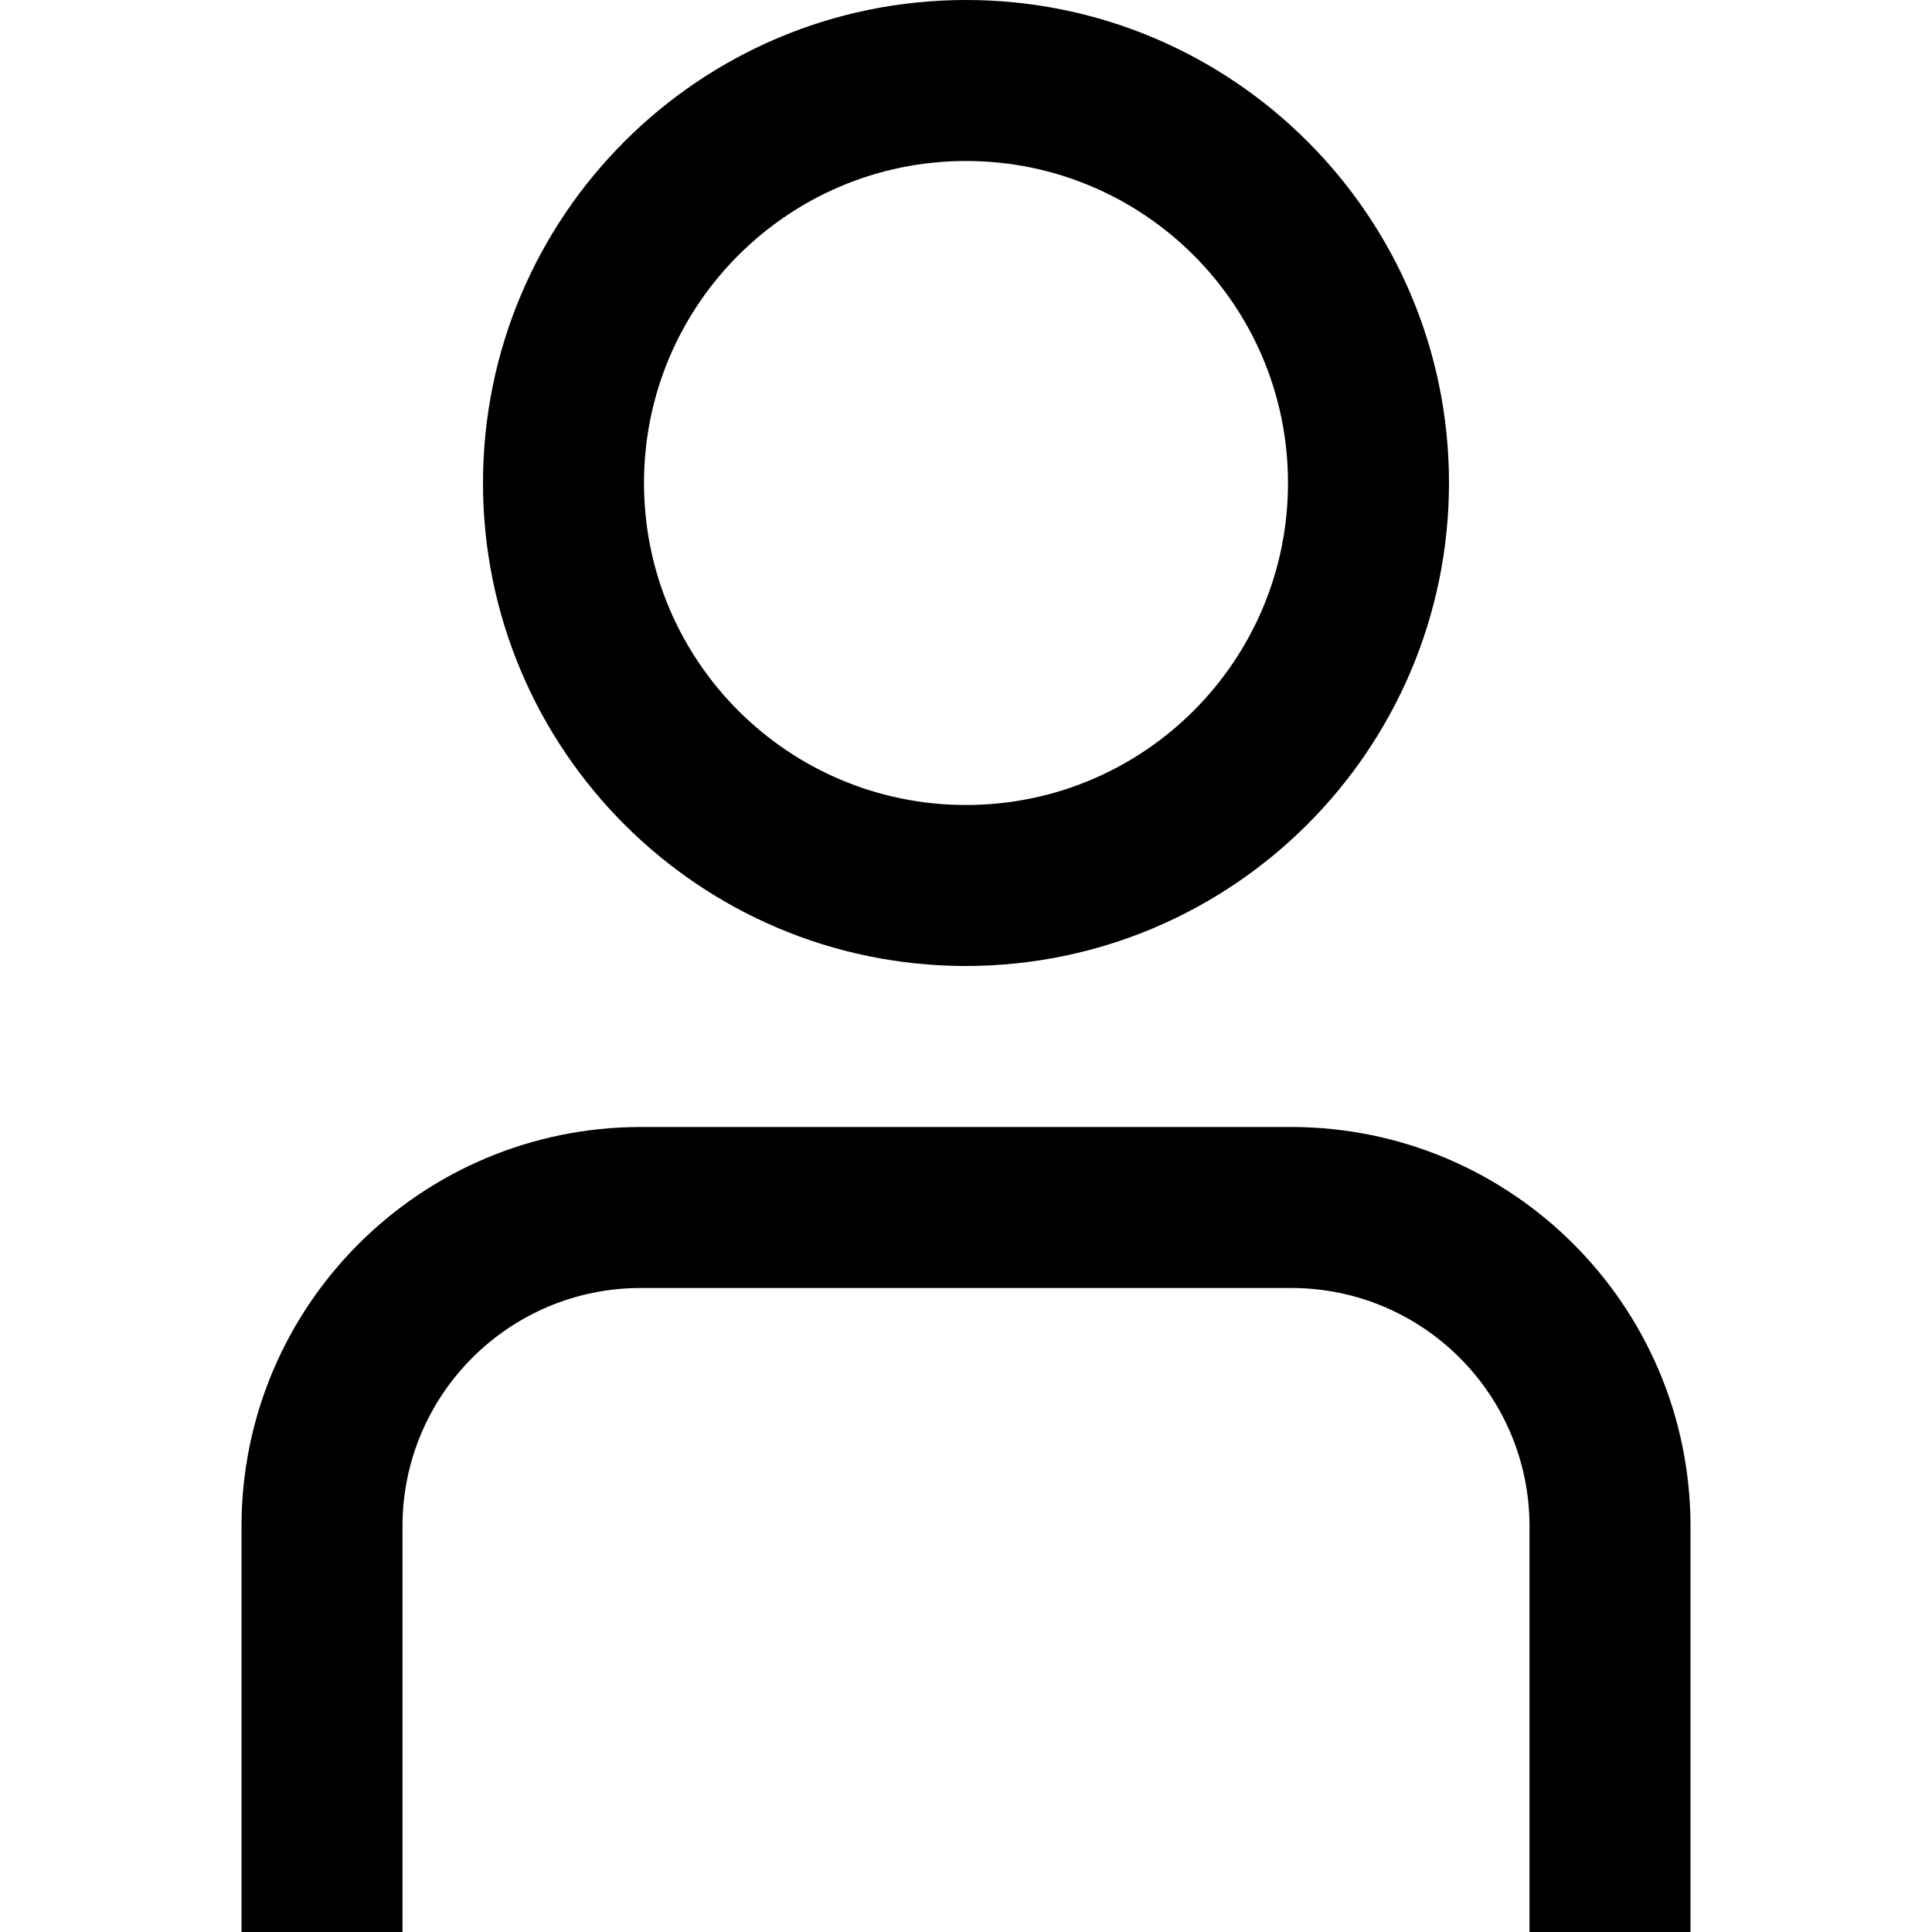
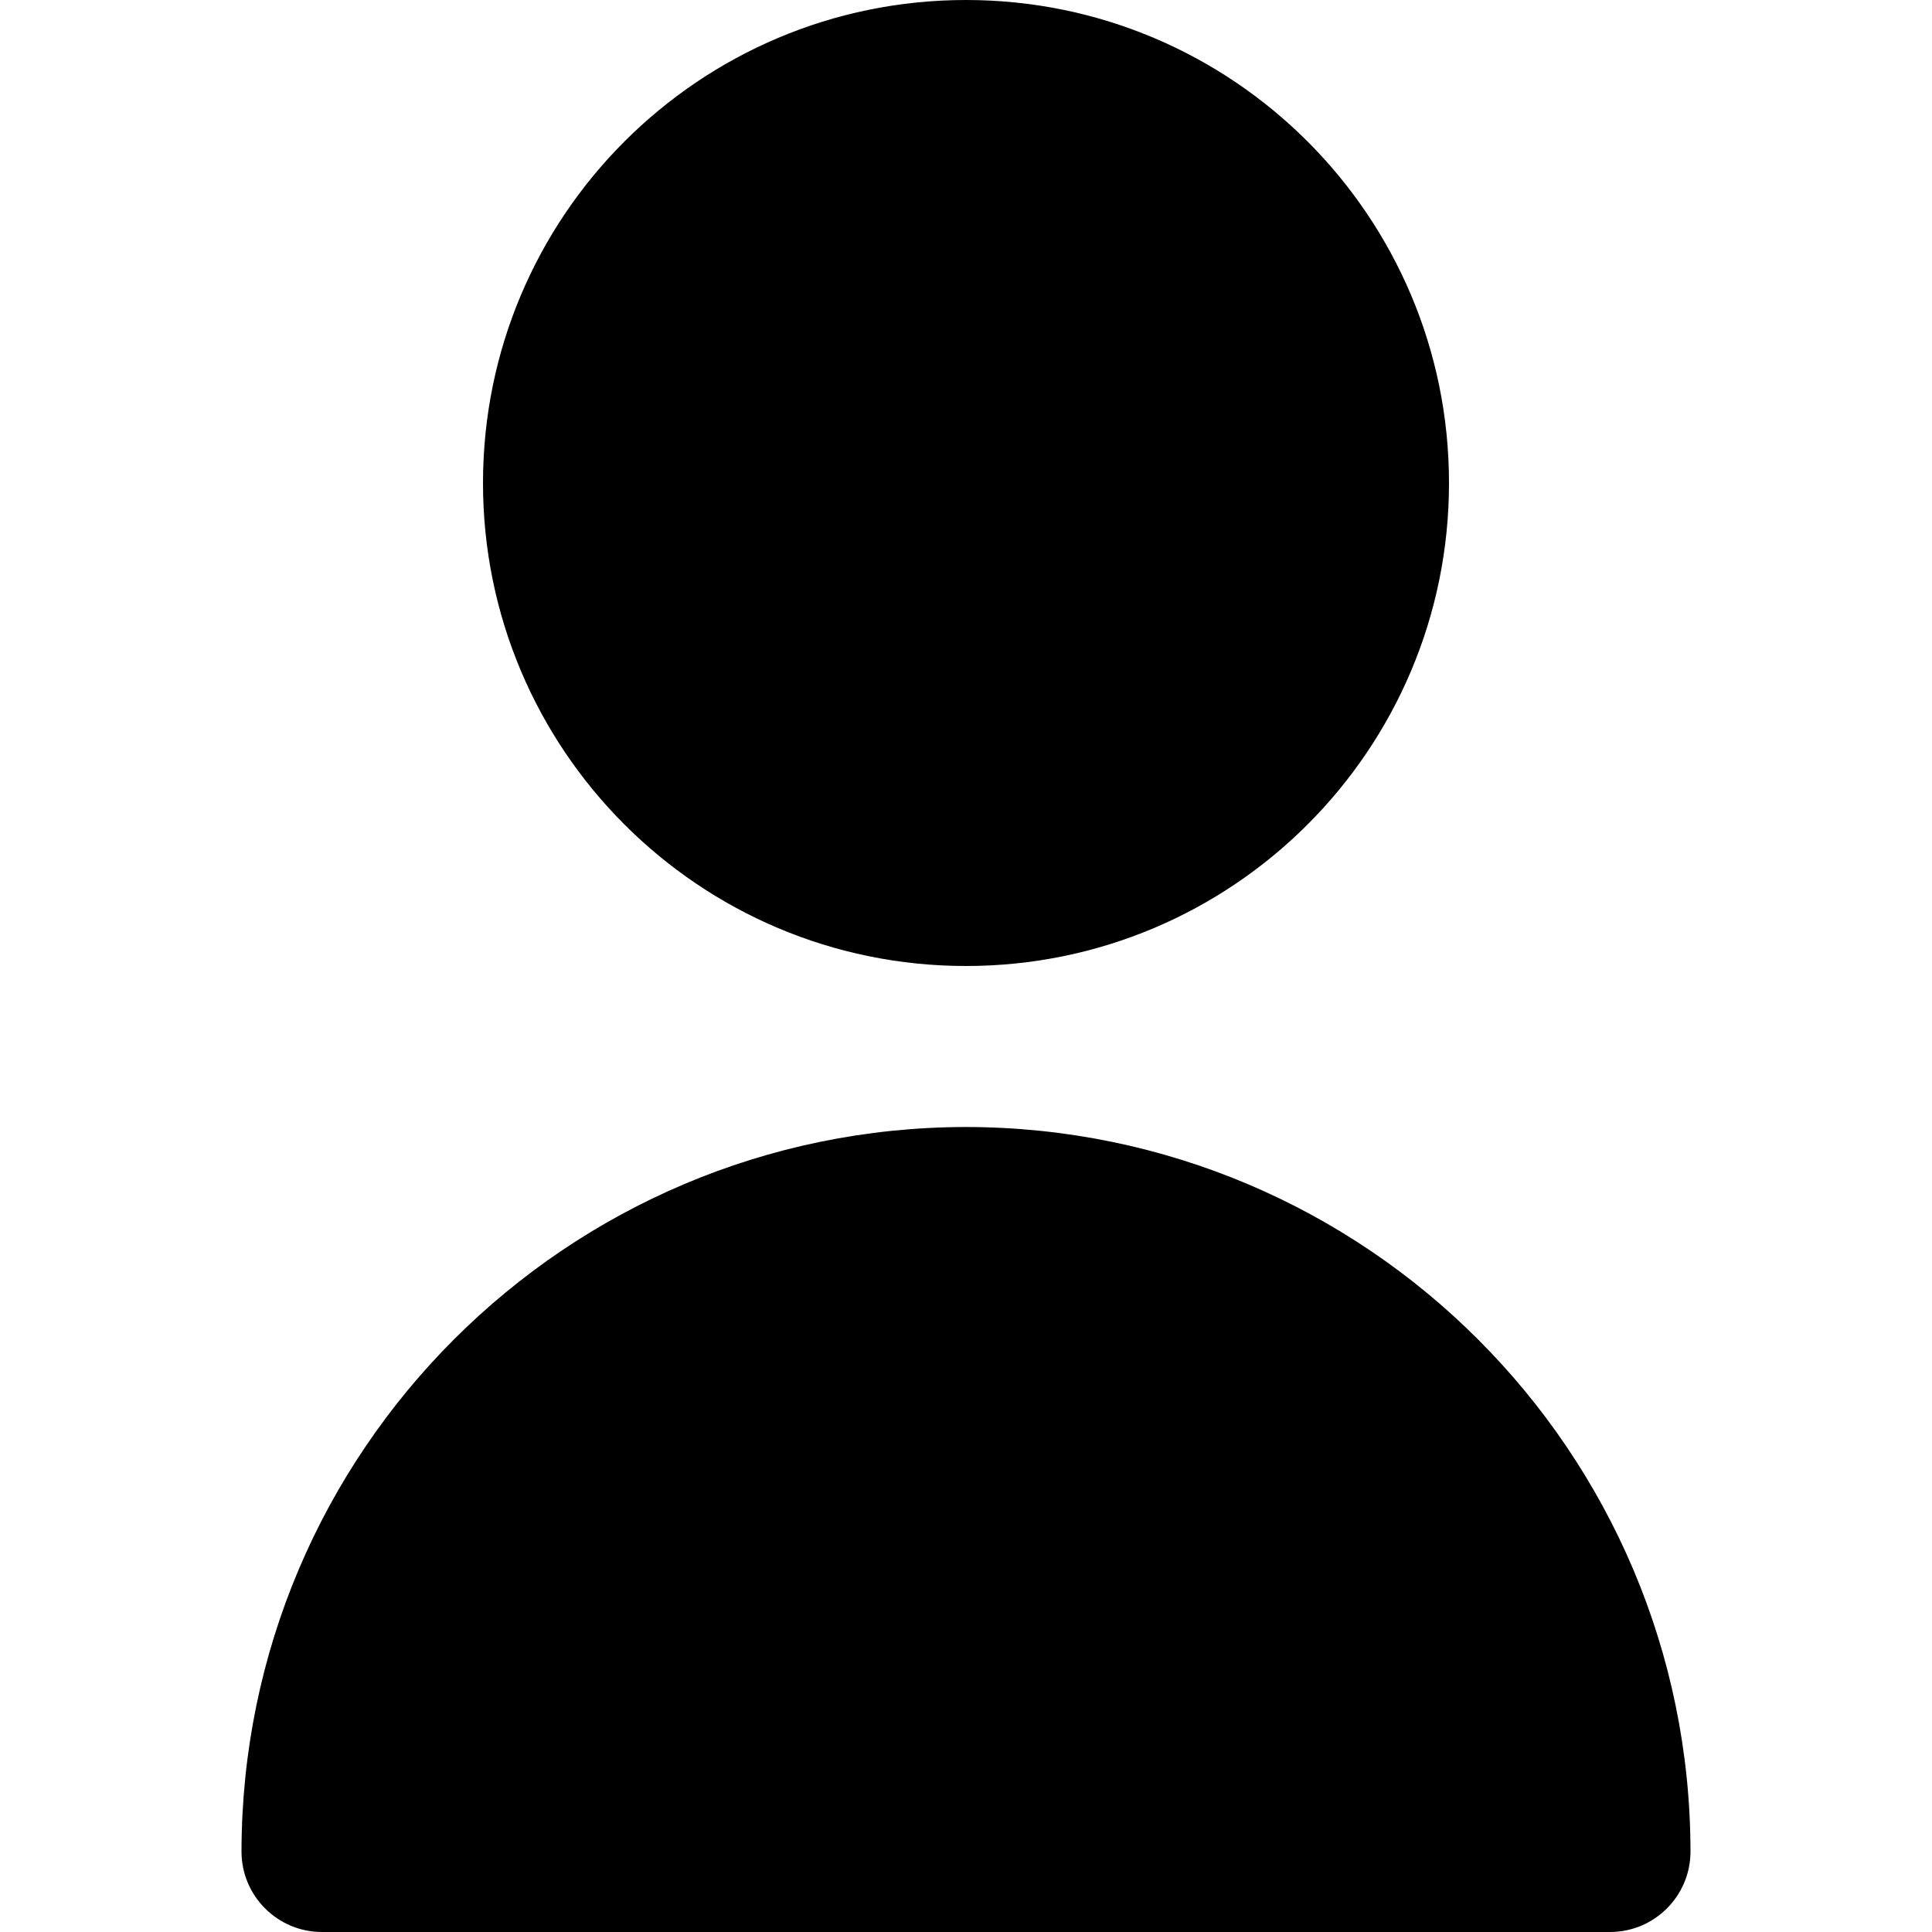
- <svg xmlns="http://www.w3.org/2000/svg" viewBox="0 0 24 24" width="25" height="25">
-   <g id="_01_align_center" data-name="01 align center">
-     <path d="M21,24H19V18.957A2.96,2.96,0,0,0,16.043,16H7.957A2.96,2.96,0,0,0,5,18.957V24H3V18.957A4.963,4.963,0,0,1,7.957,14h8.086A4.963,4.963,0,0,1,21,18.957Z" />
-     <path d="M12,12a6,6,0,1,1,6-6A6.006,6.006,0,0,1,12,12ZM12,2a4,4,0,1,0,4,4A4,4,0,0,0,12,2Z" />
+ <svg xmlns="http://www.w3.org/2000/svg" version="1.1" id="Capa_1" x="0px" y="0px" viewBox="0 0 512 512" style="enable-background:new 0 0 512 512;" xml:space="preserve" width="25" height="25">
+   <g>
+     <circle cx="256" cy="128" r="128" />
+     <path d="M256,298.667c-105.99,0.118-191.882,86.01-192,192C64,502.449,73.551,512,85.333,512h341.333   c11.782,0,21.333-9.551,21.333-21.333C447.882,384.677,361.99,298.784,256,298.667z" />
  </g>
</svg>
